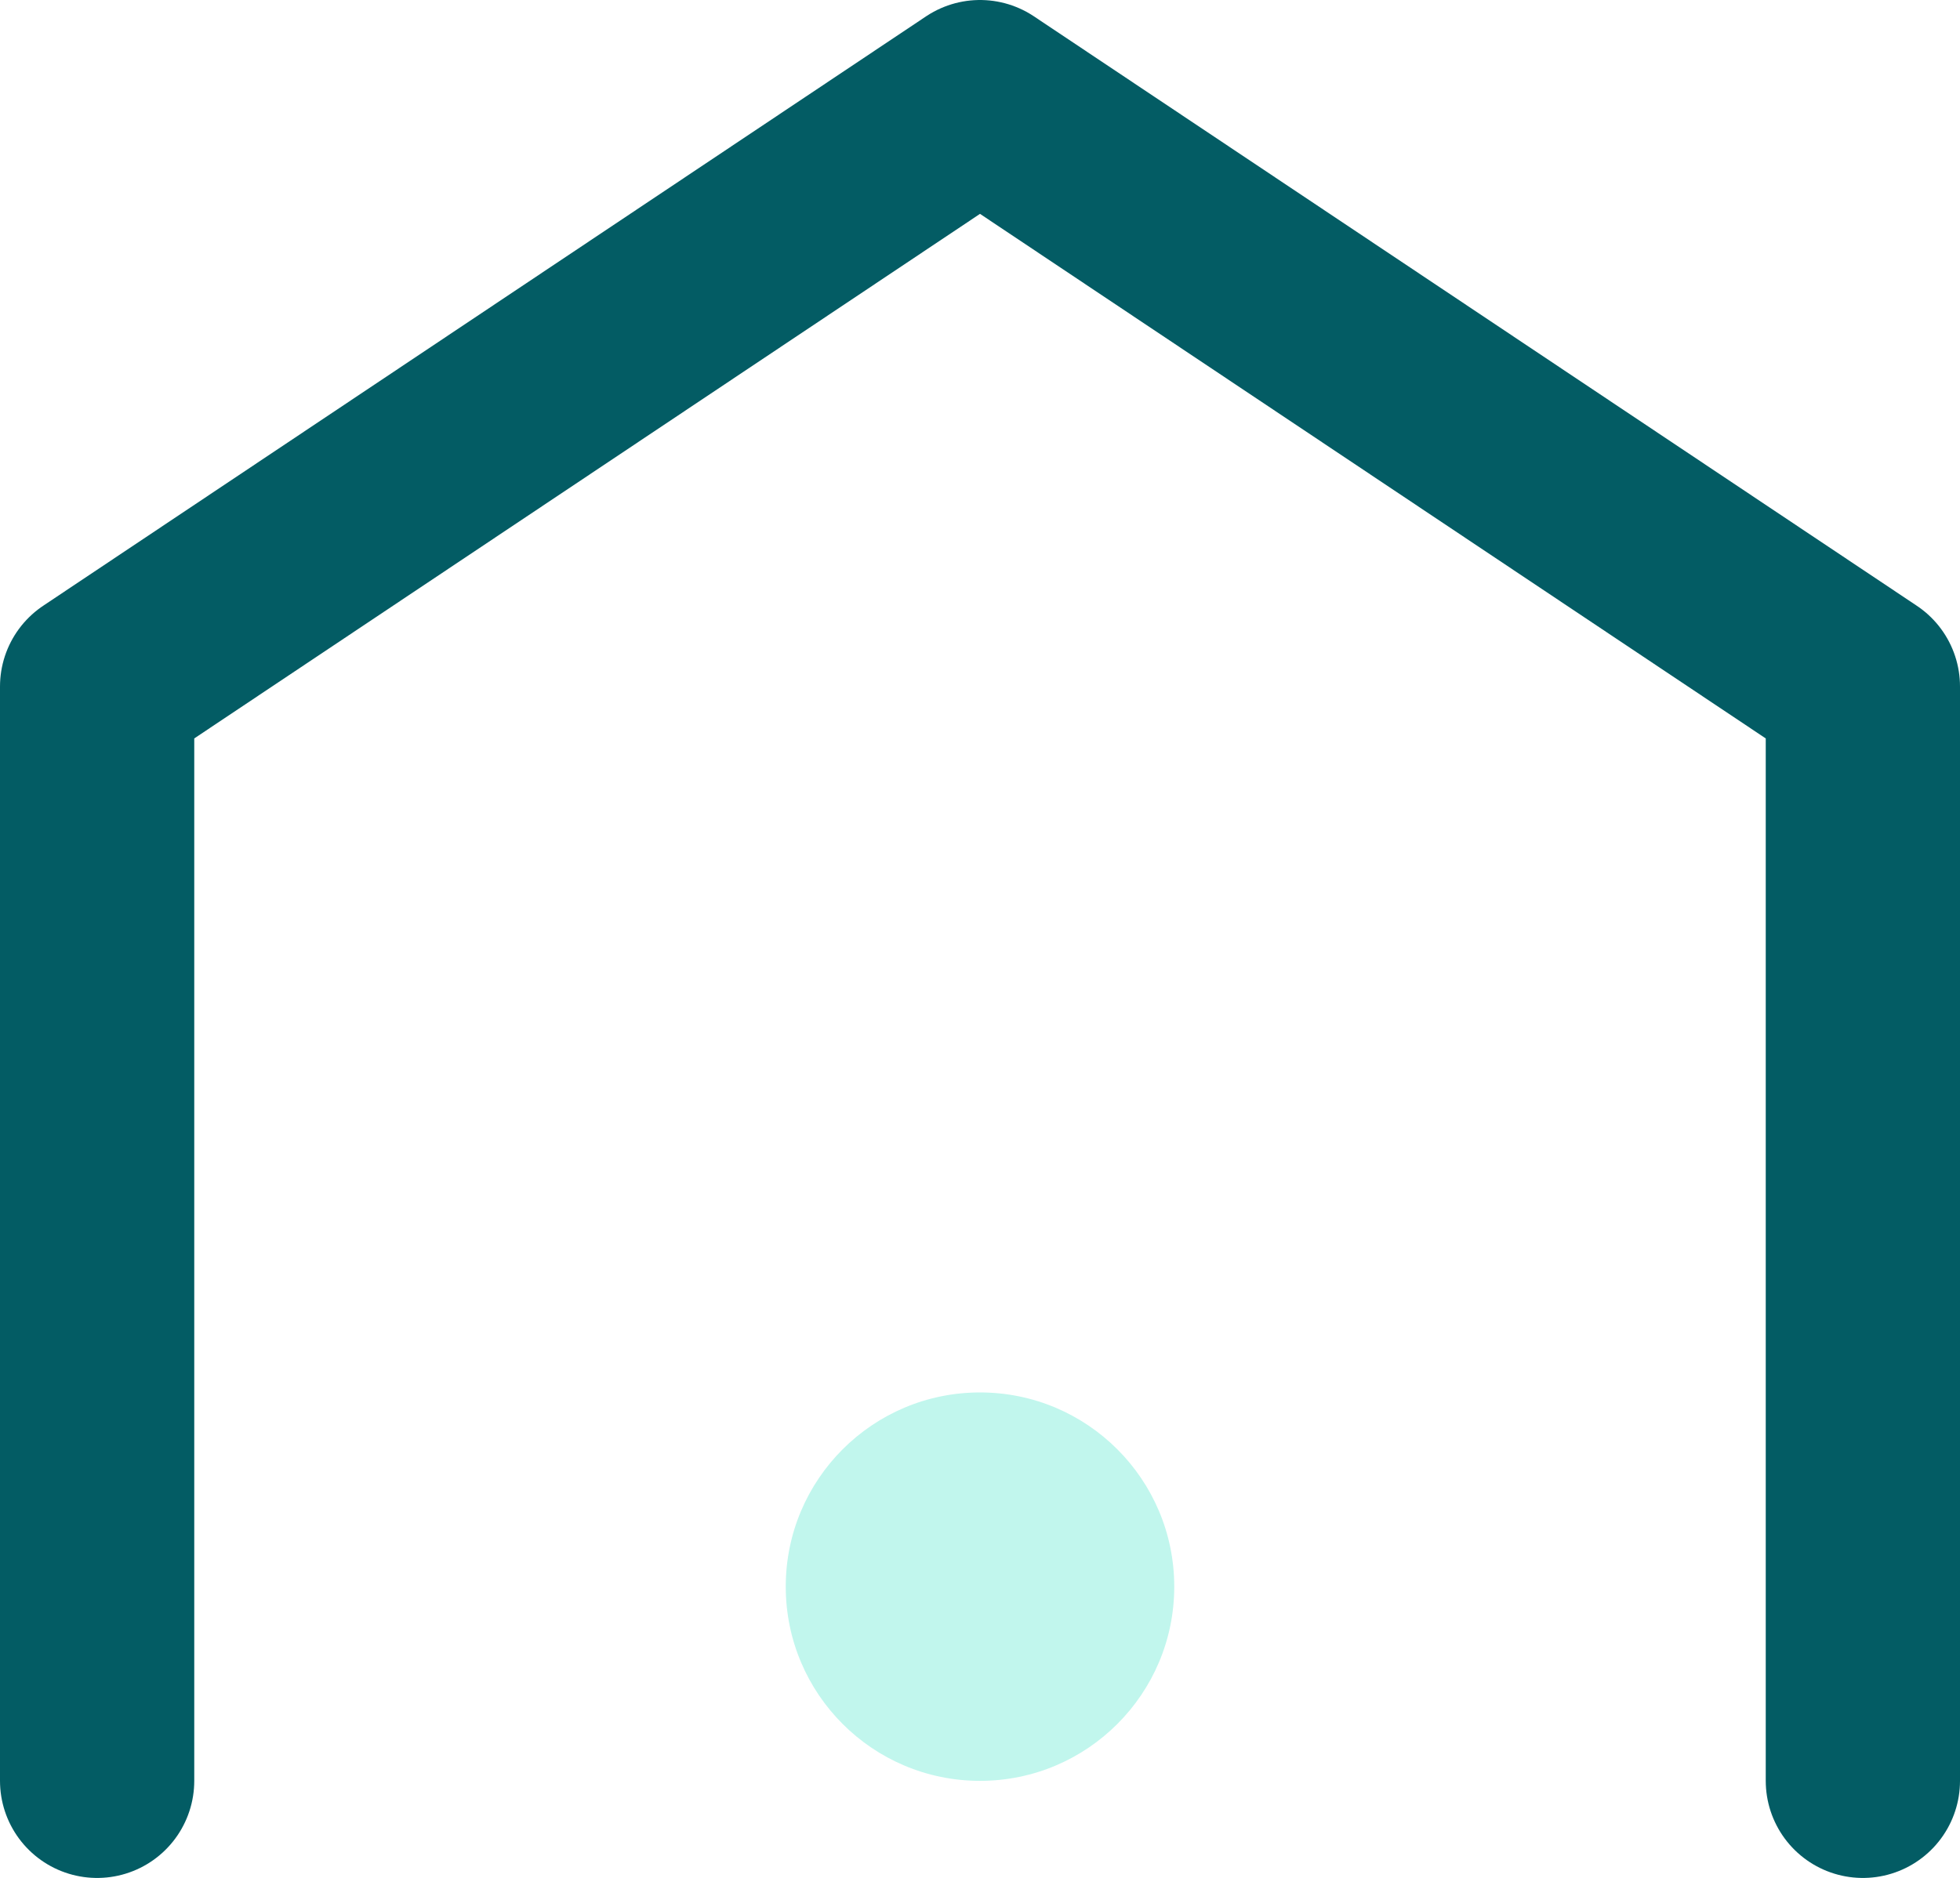
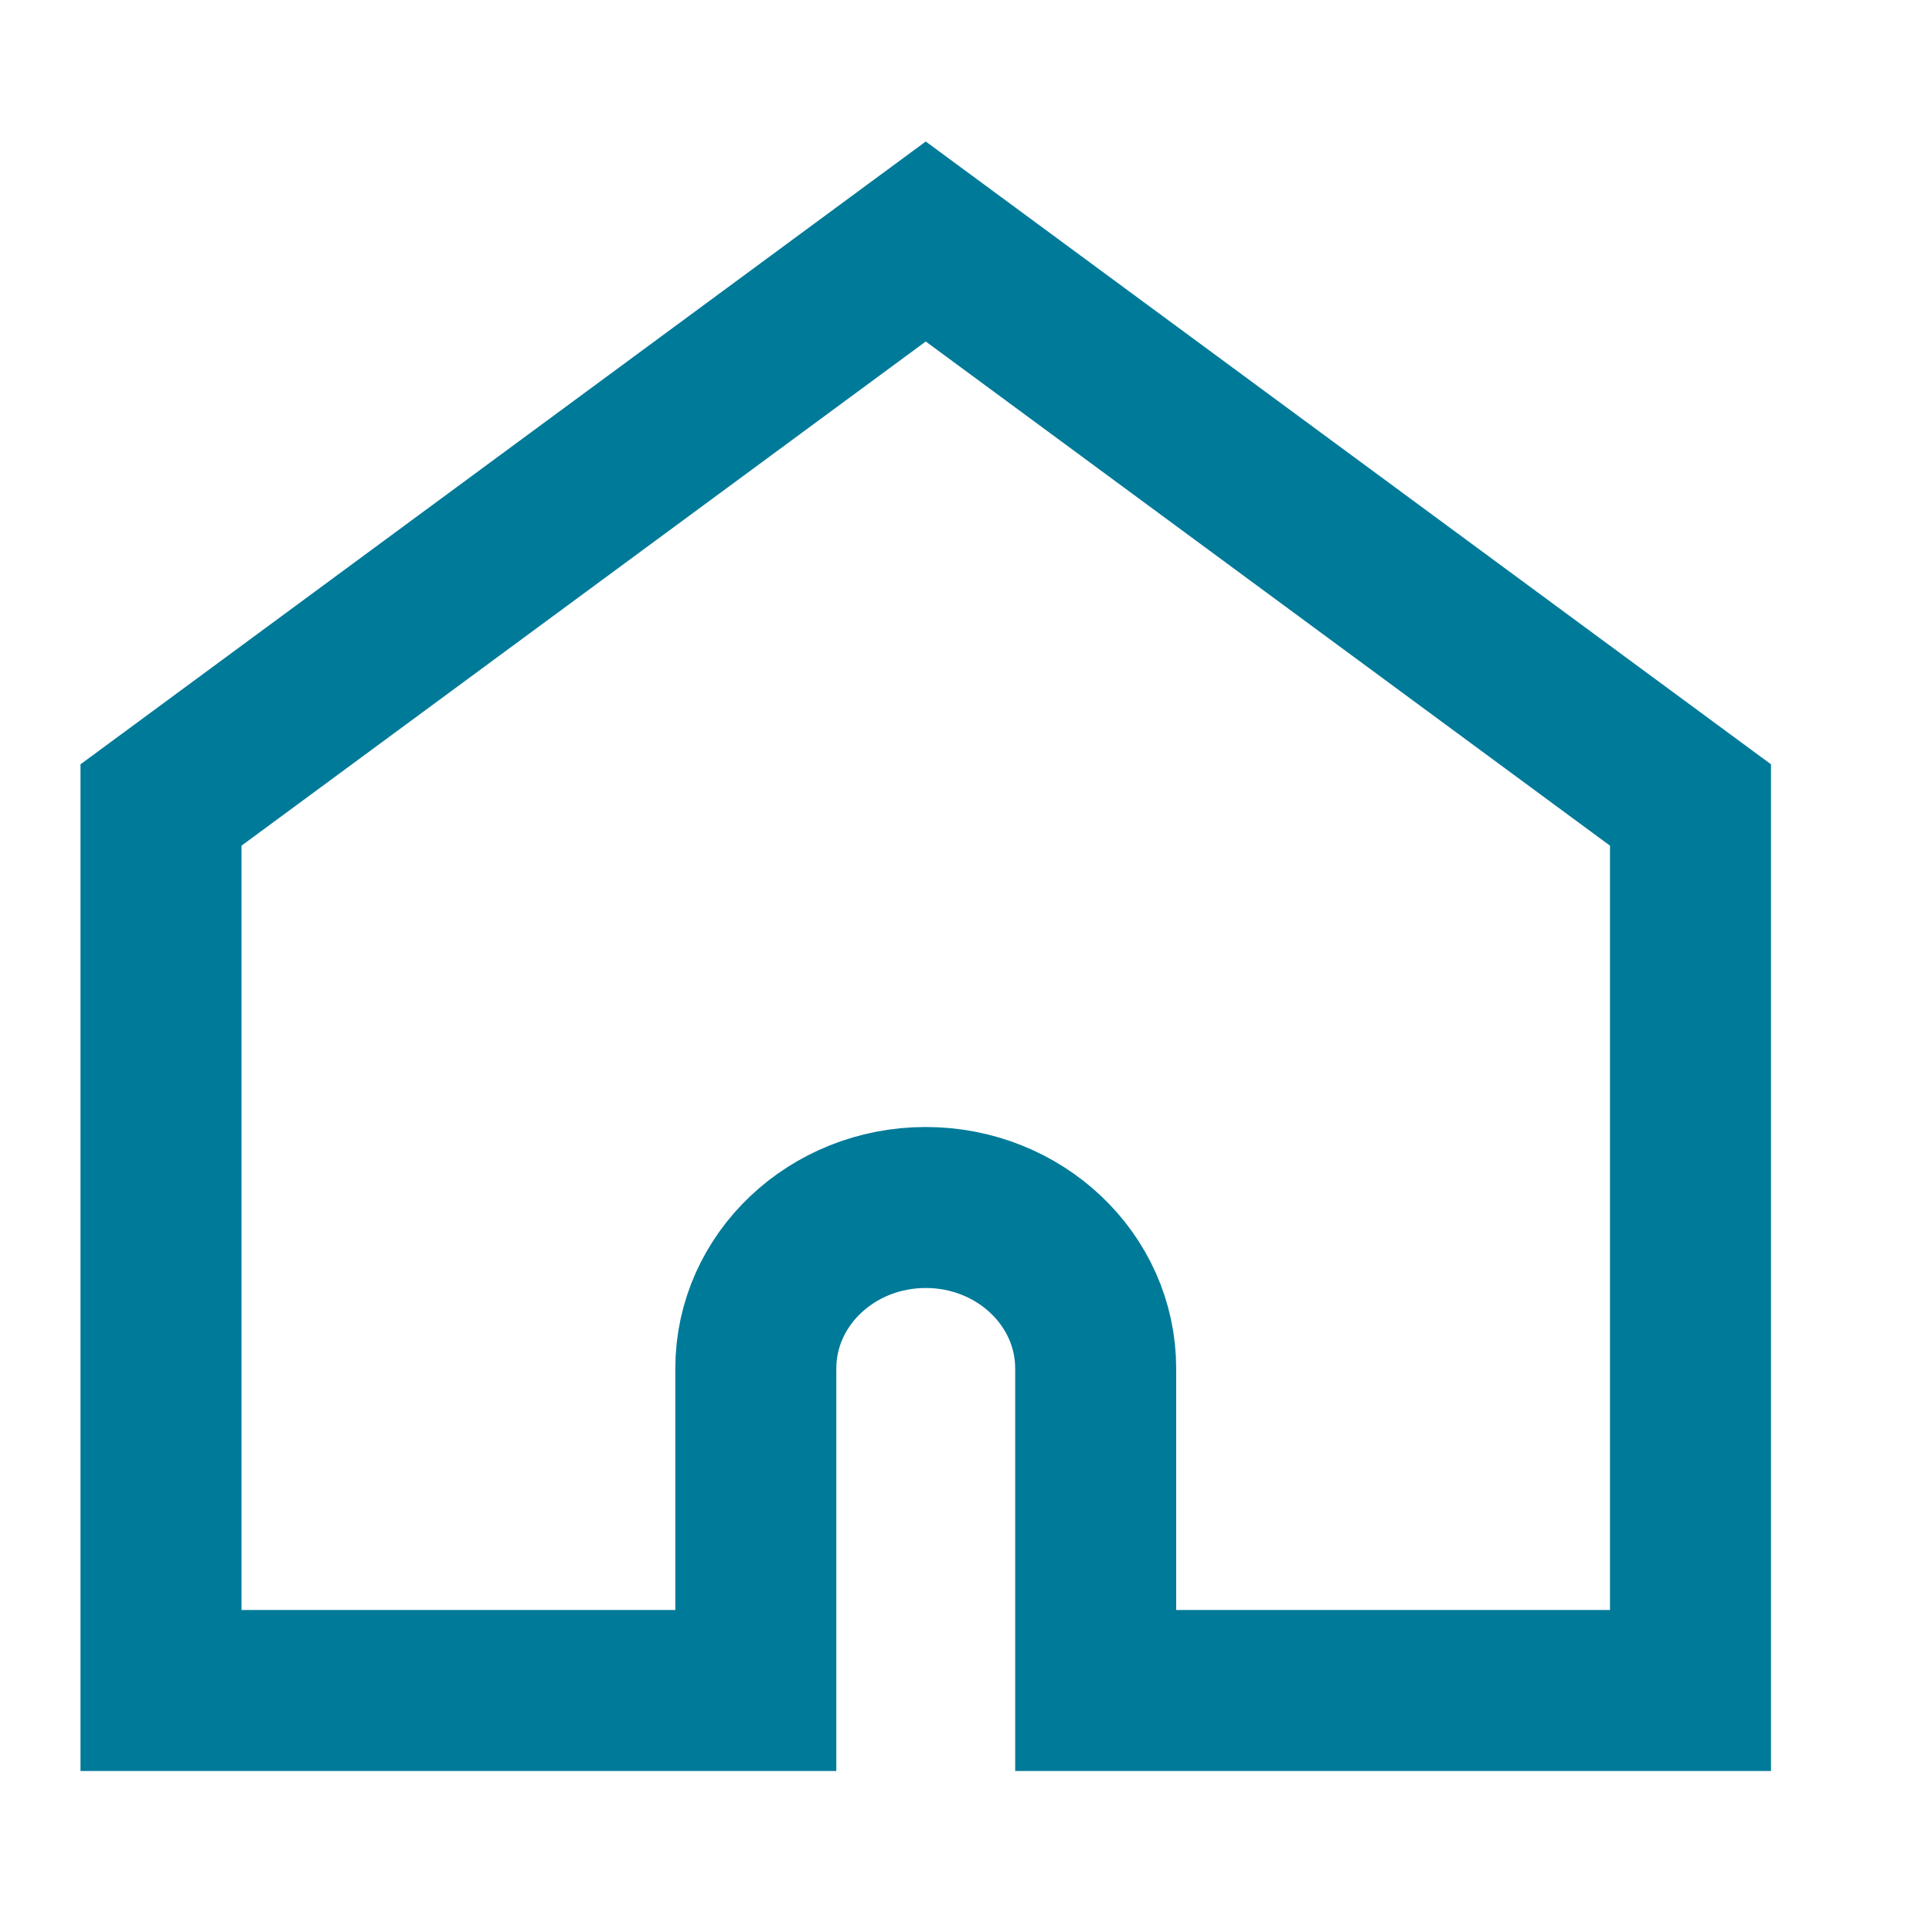
- <svg xmlns="http://www.w3.org/2000/svg" viewBox="0 0 20.18 19.34">
-   <defs>
-     <style>.cls-1{fill:none;stroke:#035c64;stroke-linecap:round;stroke-linejoin:round;stroke-width:2px;}.cls-2{fill:#c1f6ed;}</style>
-   </defs>
-   <g id="Layer_2" data-name="Layer 2">
-     <g id="Layer_1-2" data-name="Layer 1">
-       <polyline class="cls-1" points="19.18 18.34 19.18 7.07 10.09 1 1 7.07 1 18.34" />
-       <circle class="cls-2" cx="10.09" cy="16.34" r="2" />
-     </g>
-   </g>
+ <svg xmlns="http://www.w3.org/2000/svg" width="24" height="24">
+   <path fill="none" fill-rule="evenodd" stroke="#007A99" stroke-width="2" d="M21 21V10l-9.5-7L2 10v11h7.389v-4c0-1.105.945-2 2.111-2h0c1.166 0 2.111.895 2.111 2v4H21z" />
</svg>
